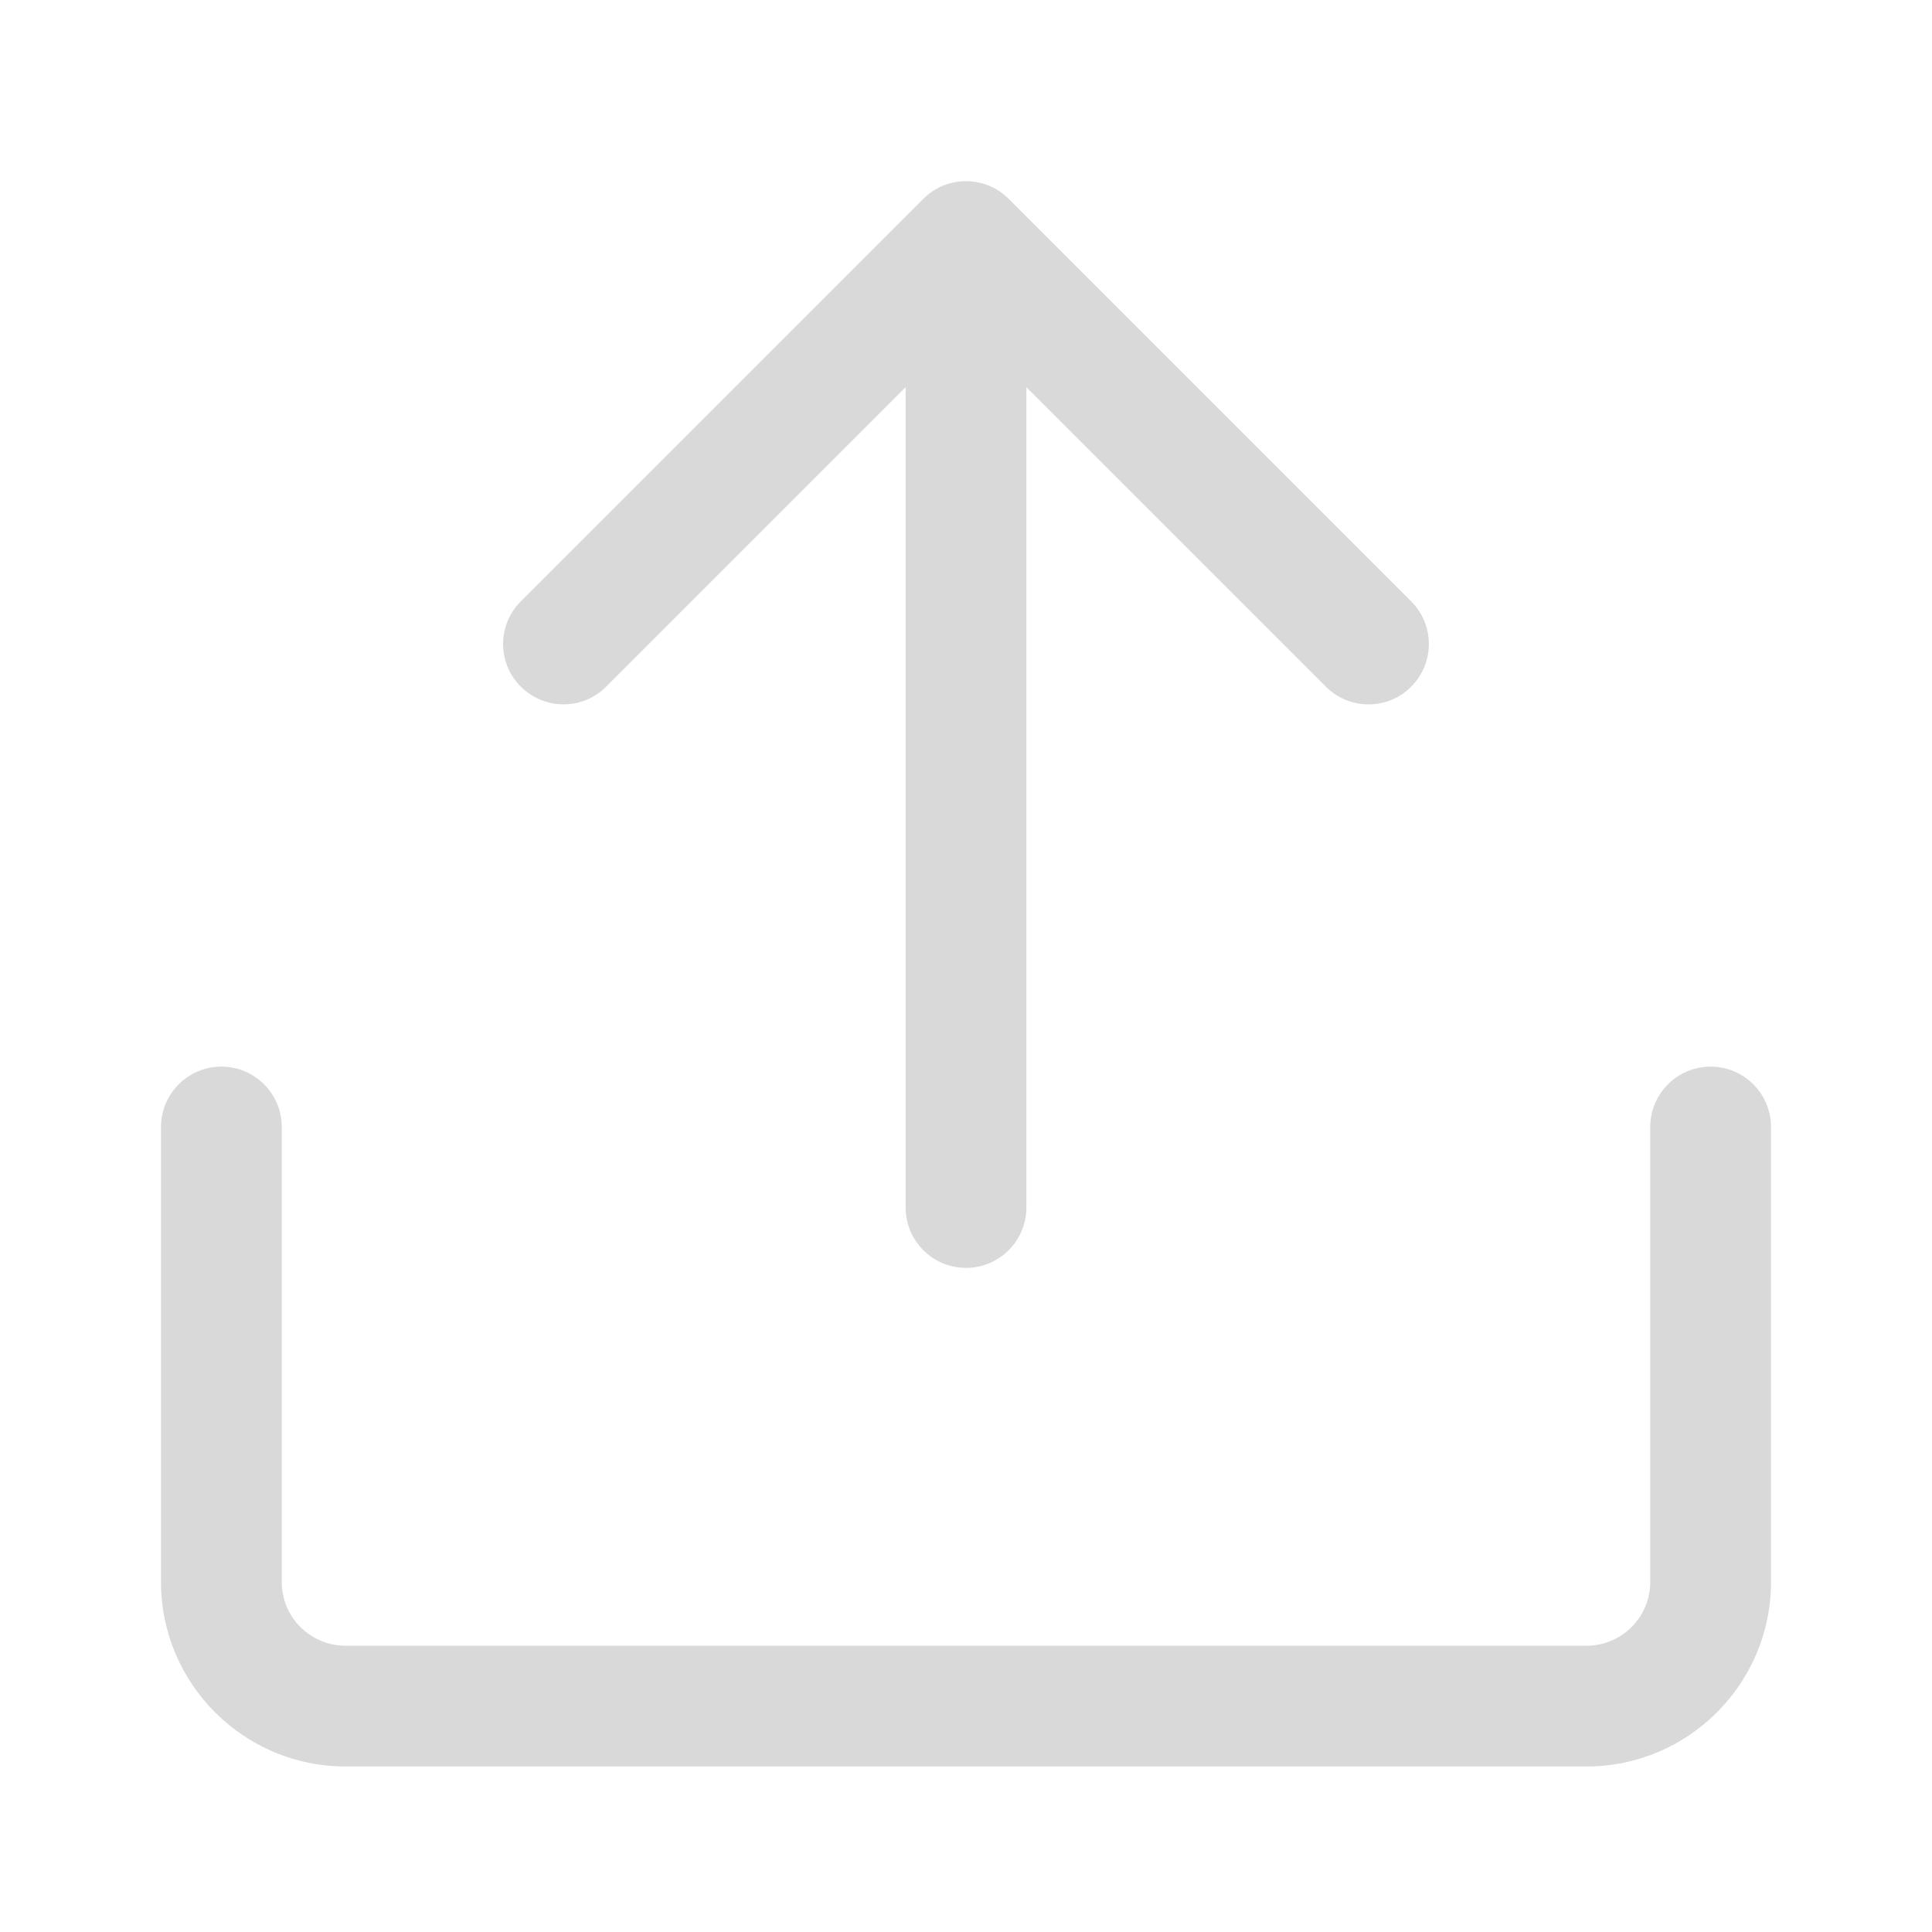
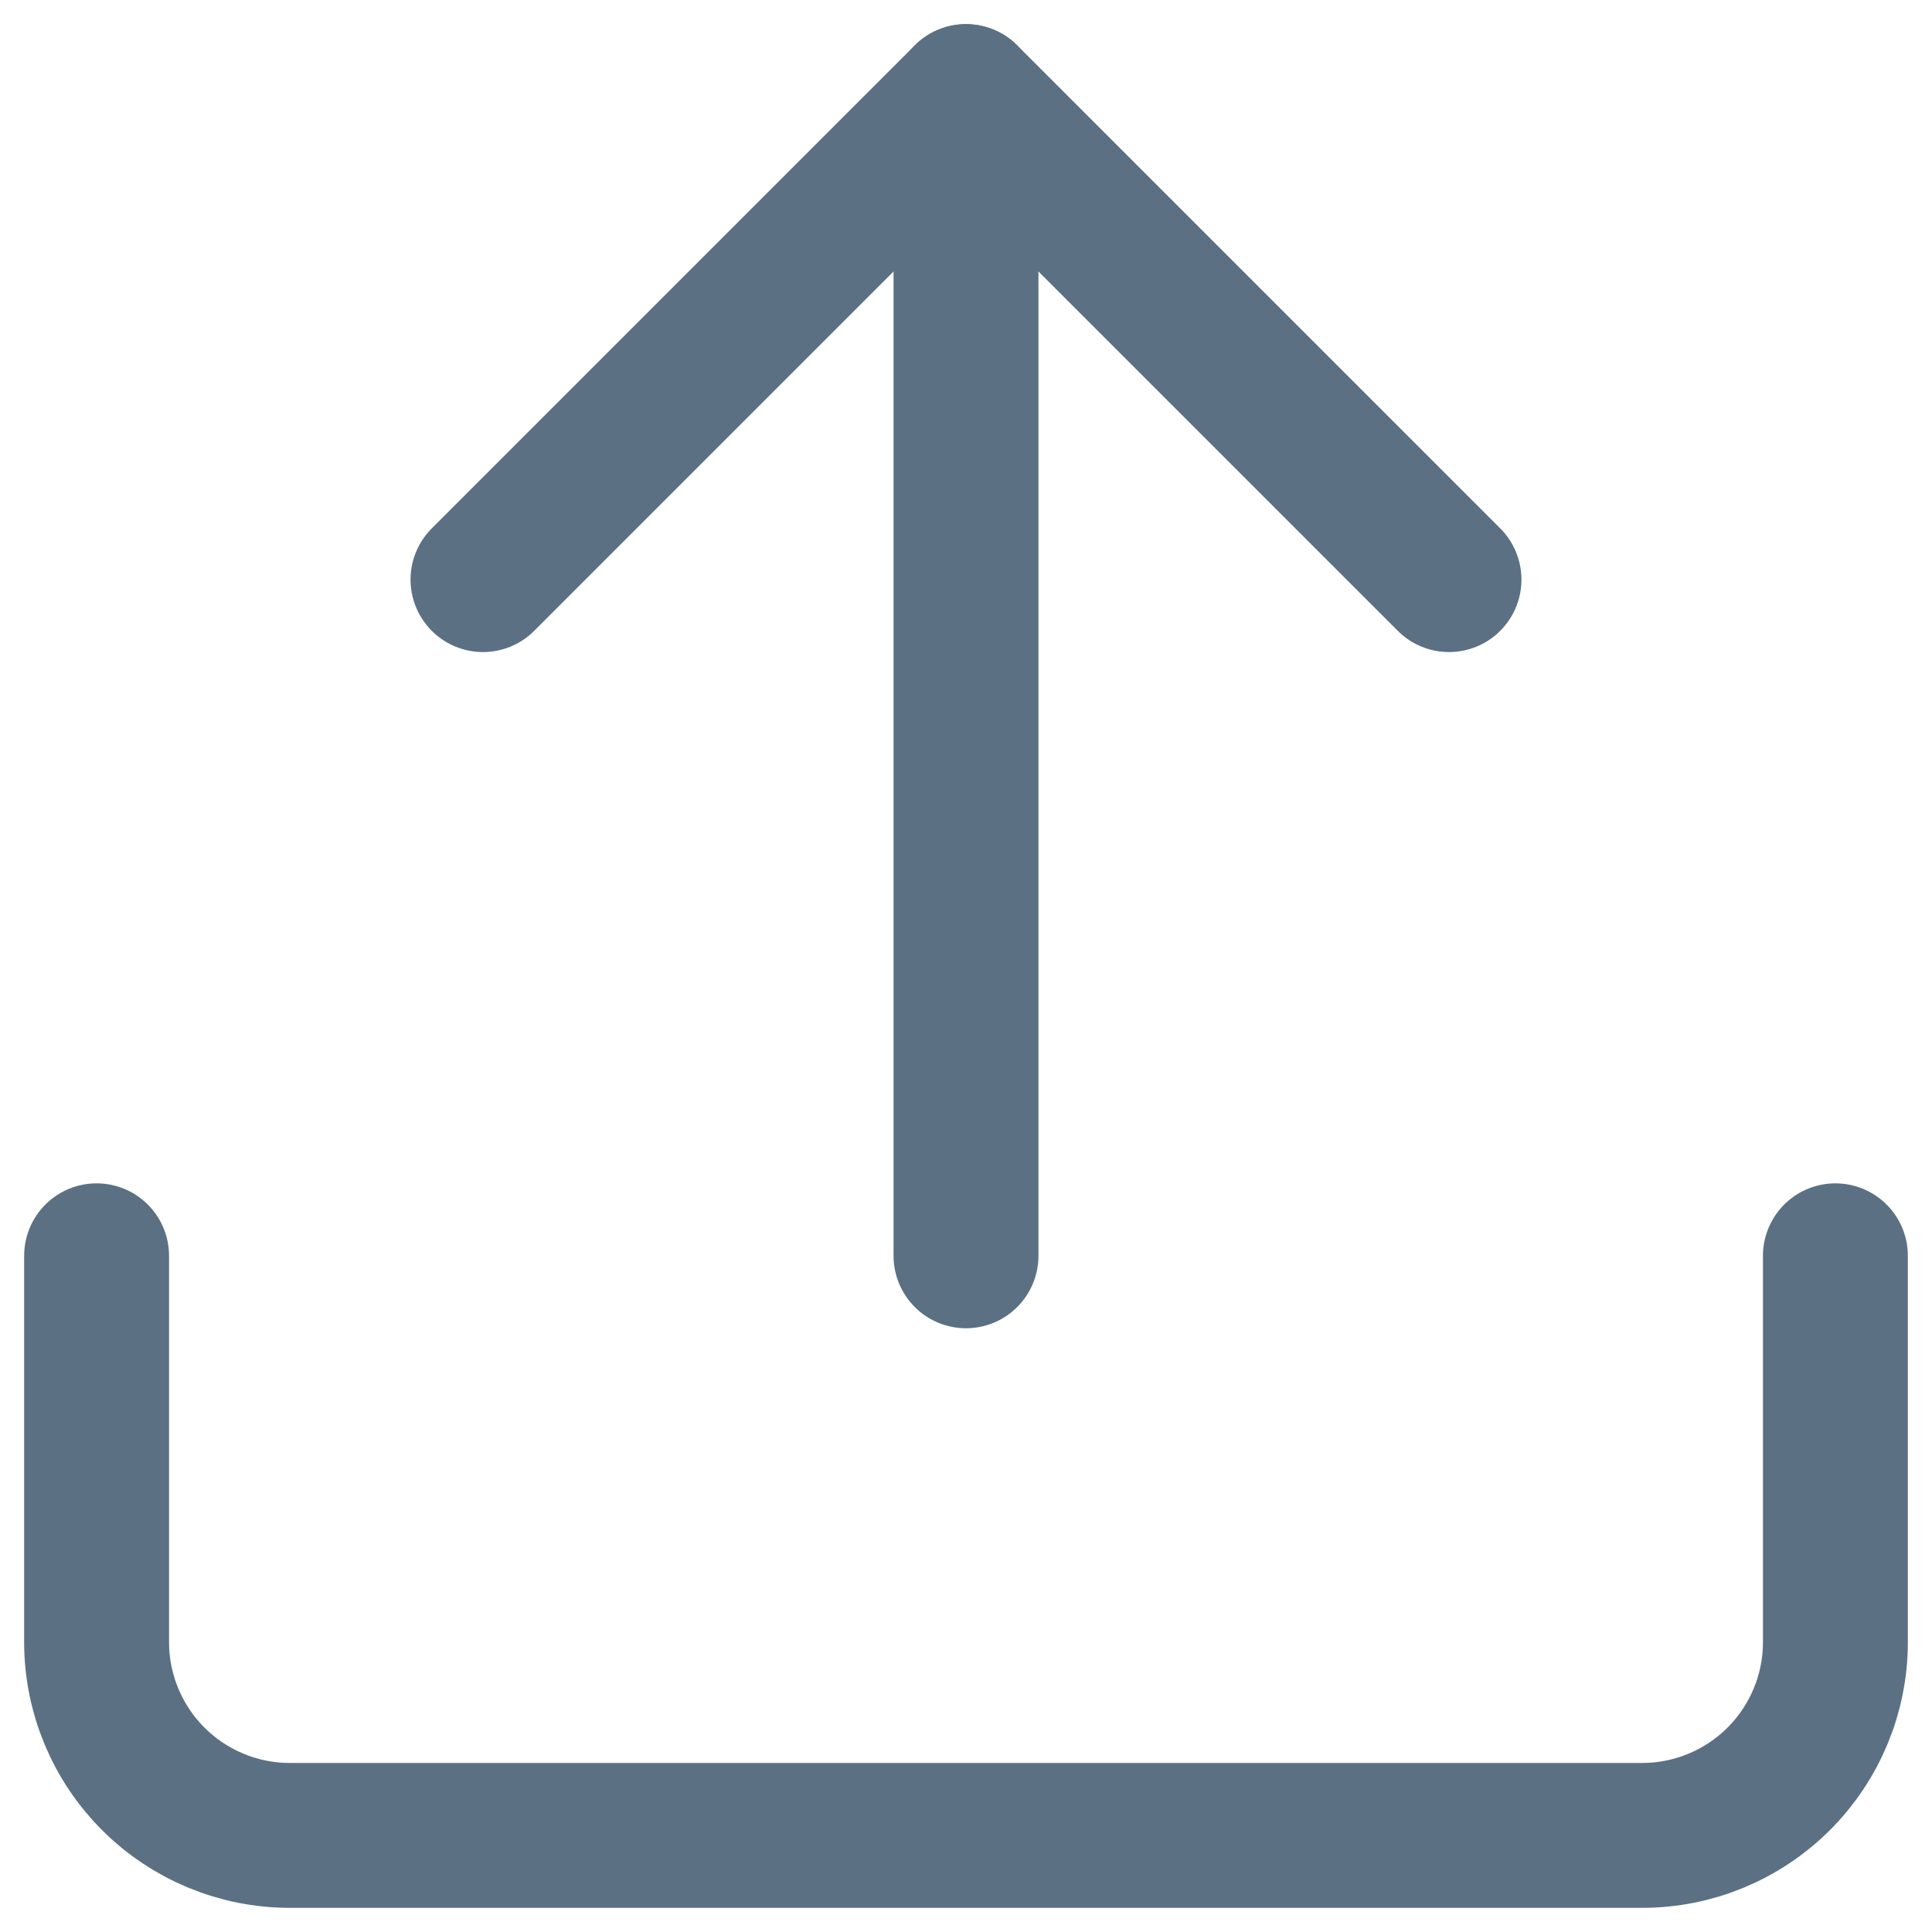
- <svg xmlns="http://www.w3.org/2000/svg" width="24" height="24" viewBox="0 0 24 24" fill="none">
-   <path d="M17.53 7.47L12.53 2.47C12.237 2.177 11.762 2.177 11.47 2.47L6.47 7.47C6.176 7.763 6.176 8.238 6.47 8.53C6.764 8.822 7.237 8.824 7.53 8.53L11.25 4.81V15C11.25 15.414 11.586 15.75 12 15.75C12.414 15.75 12.75 15.414 12.75 15V4.81L16.47 8.53C16.616 8.677 16.808 8.75 17 8.75C17.192 8.75 17.384 8.678 17.53 8.53C17.823 8.237 17.823 7.763 17.53 7.47Z" fill="#D9D9D9" />
-   <path d="M19.708 21.944H4.292C3.028 21.944 2 20.916 2 19.652V14C2 13.586 2.336 13.25 2.75 13.25C3.164 13.25 3.5 13.586 3.5 14V19.652C3.5 20.089 3.855 20.444 4.292 20.444H19.708C20.145 20.444 20.5 20.089 20.5 19.652V14C20.5 13.586 20.836 13.25 21.25 13.25C21.664 13.25 22 13.586 22 14V19.652C22 20.916 20.972 21.944 19.708 21.944Z" fill="#D9D9D9" />
+ <svg xmlns="http://www.w3.org/2000/svg" width="20" height="20" viewBox="0 0 20 20" fill="none">
+   <path d="M19 13V17C19 17.53 18.789 18.039 18.414 18.414C18.039 18.789 17.53 19 17 19H3C2.47 19 1.961 18.789 1.586 18.414C1.211 18.039 1 17.53 1 17V13" stroke="#5B7083" stroke-width="1.5" stroke-linecap="round" stroke-linejoin="round" />
+   <path d="M15 6L10 1L5 6" stroke="#5B7083" stroke-width="1.5" stroke-linecap="round" stroke-linejoin="round" />
+   <path d="M10 1V13" stroke="#5B7083" stroke-width="1.5" stroke-linecap="round" stroke-linejoin="round" />
</svg>
